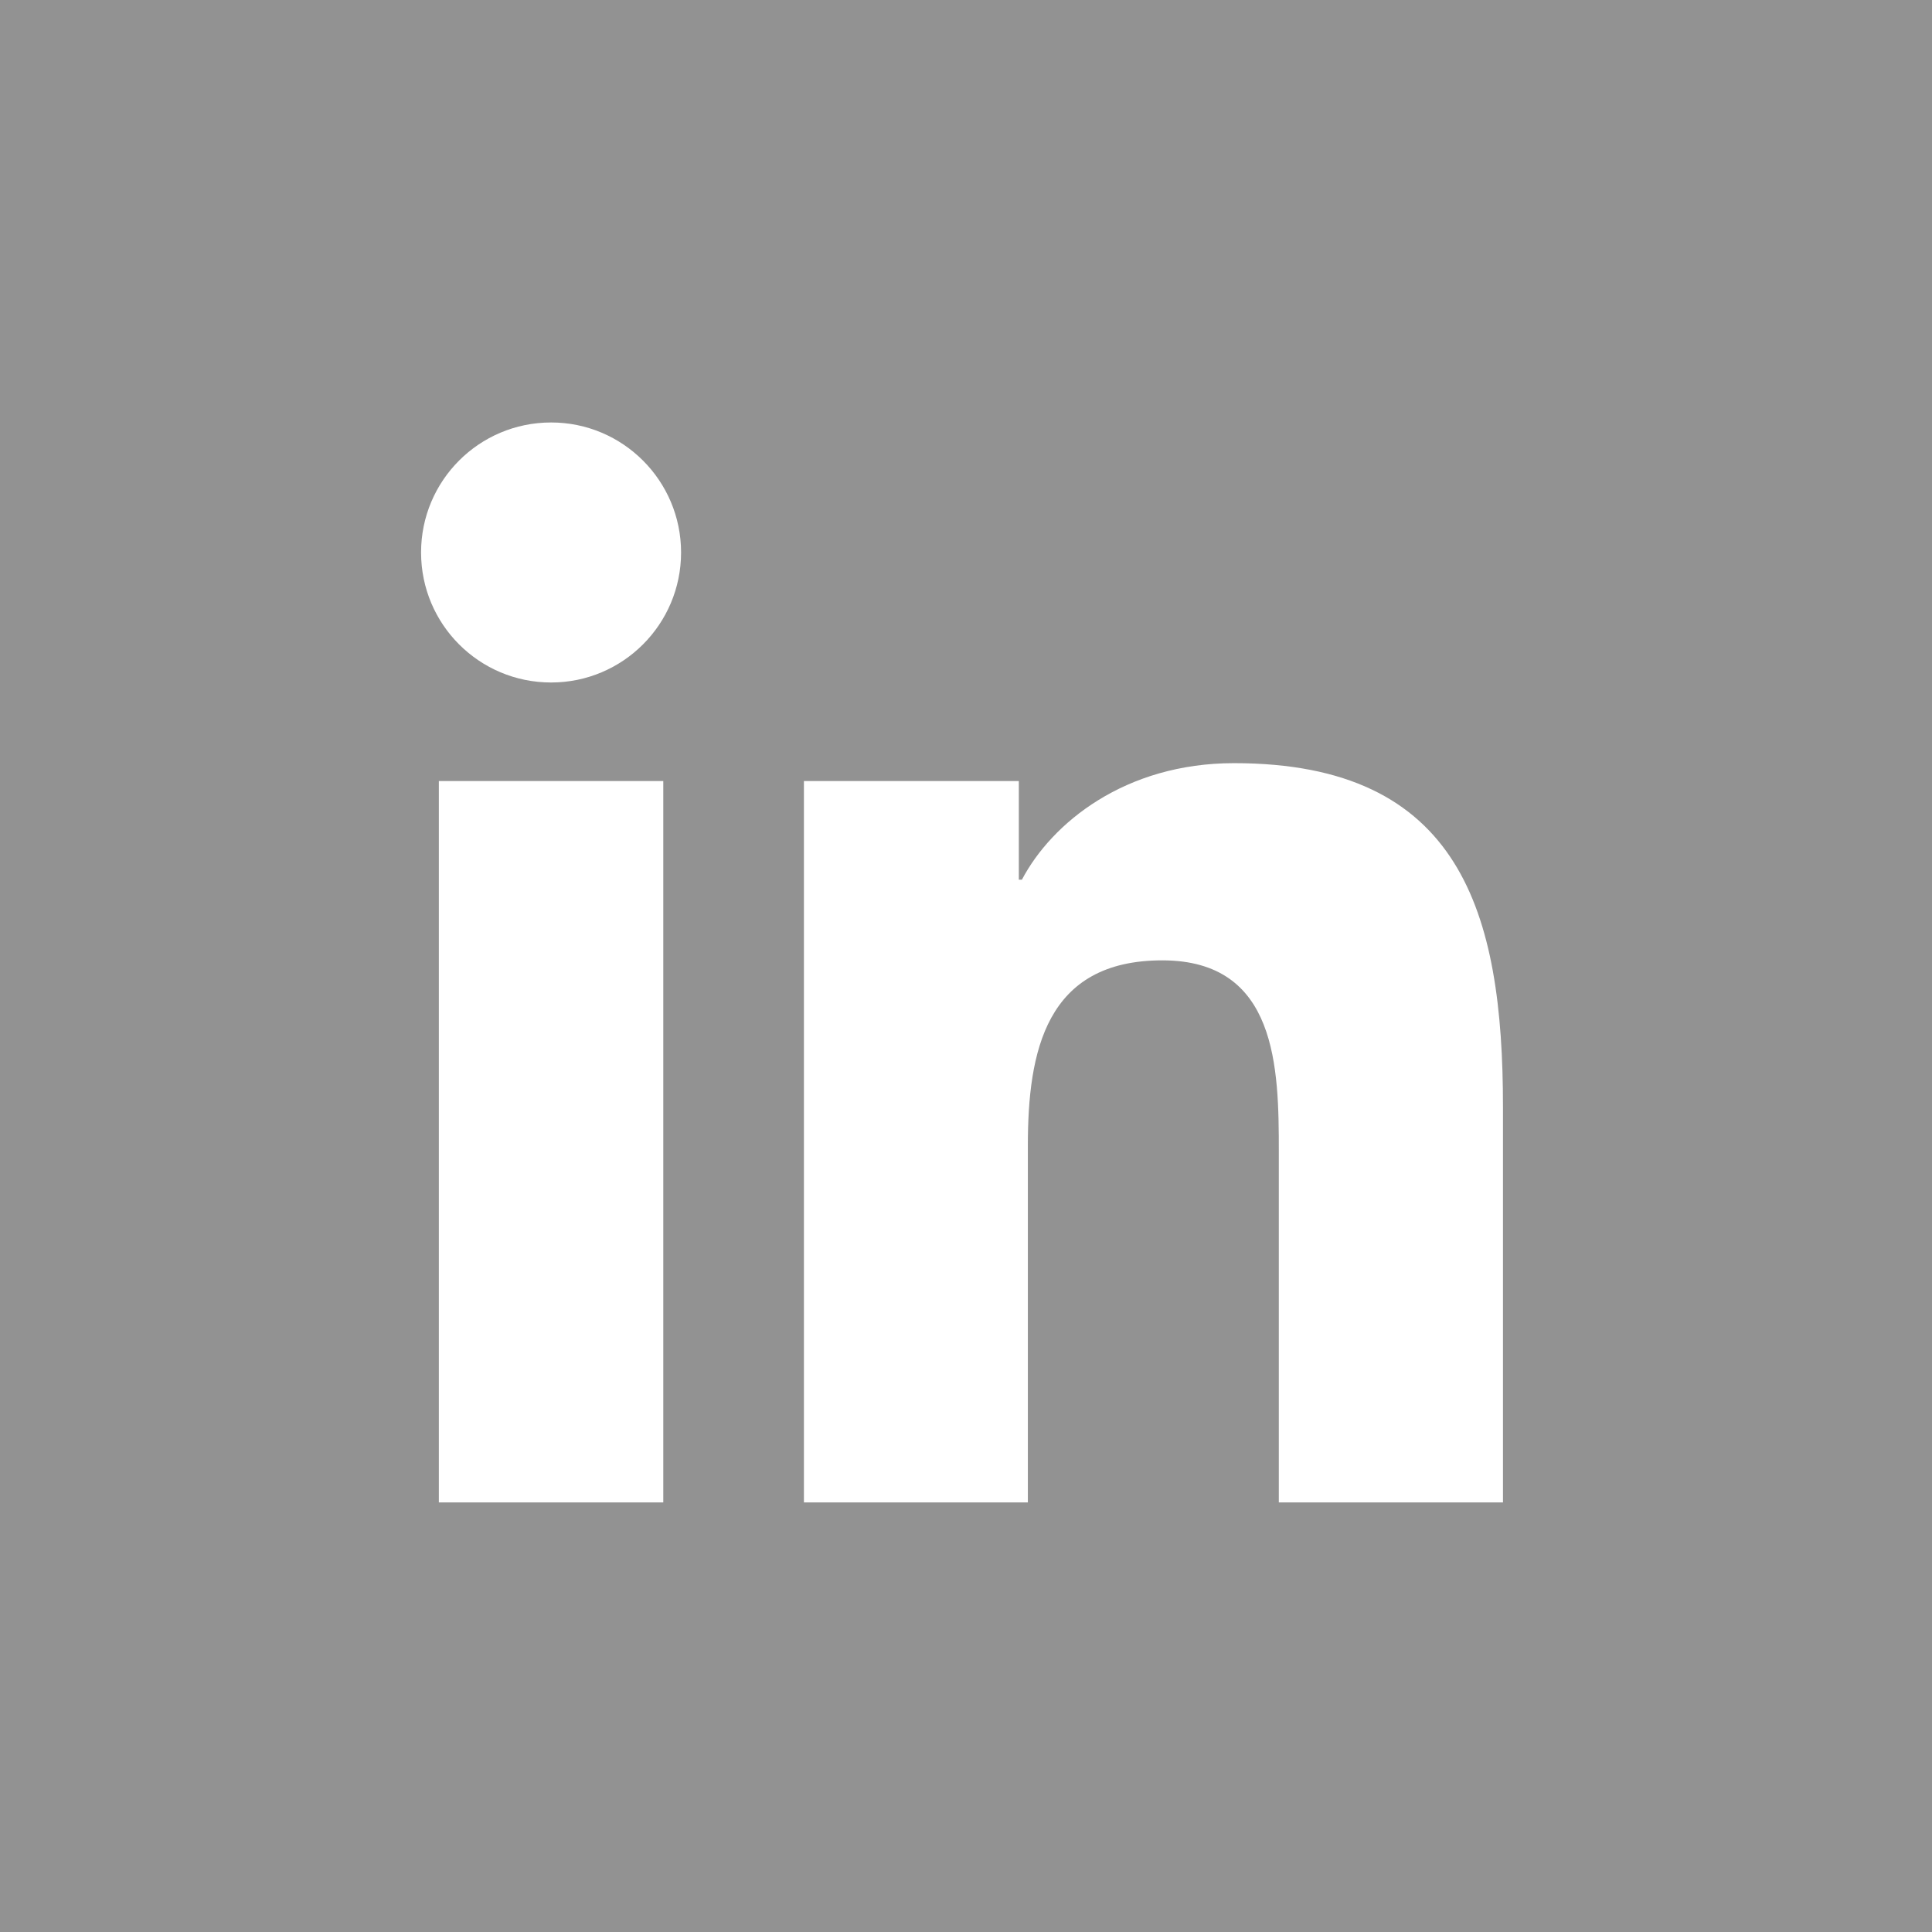
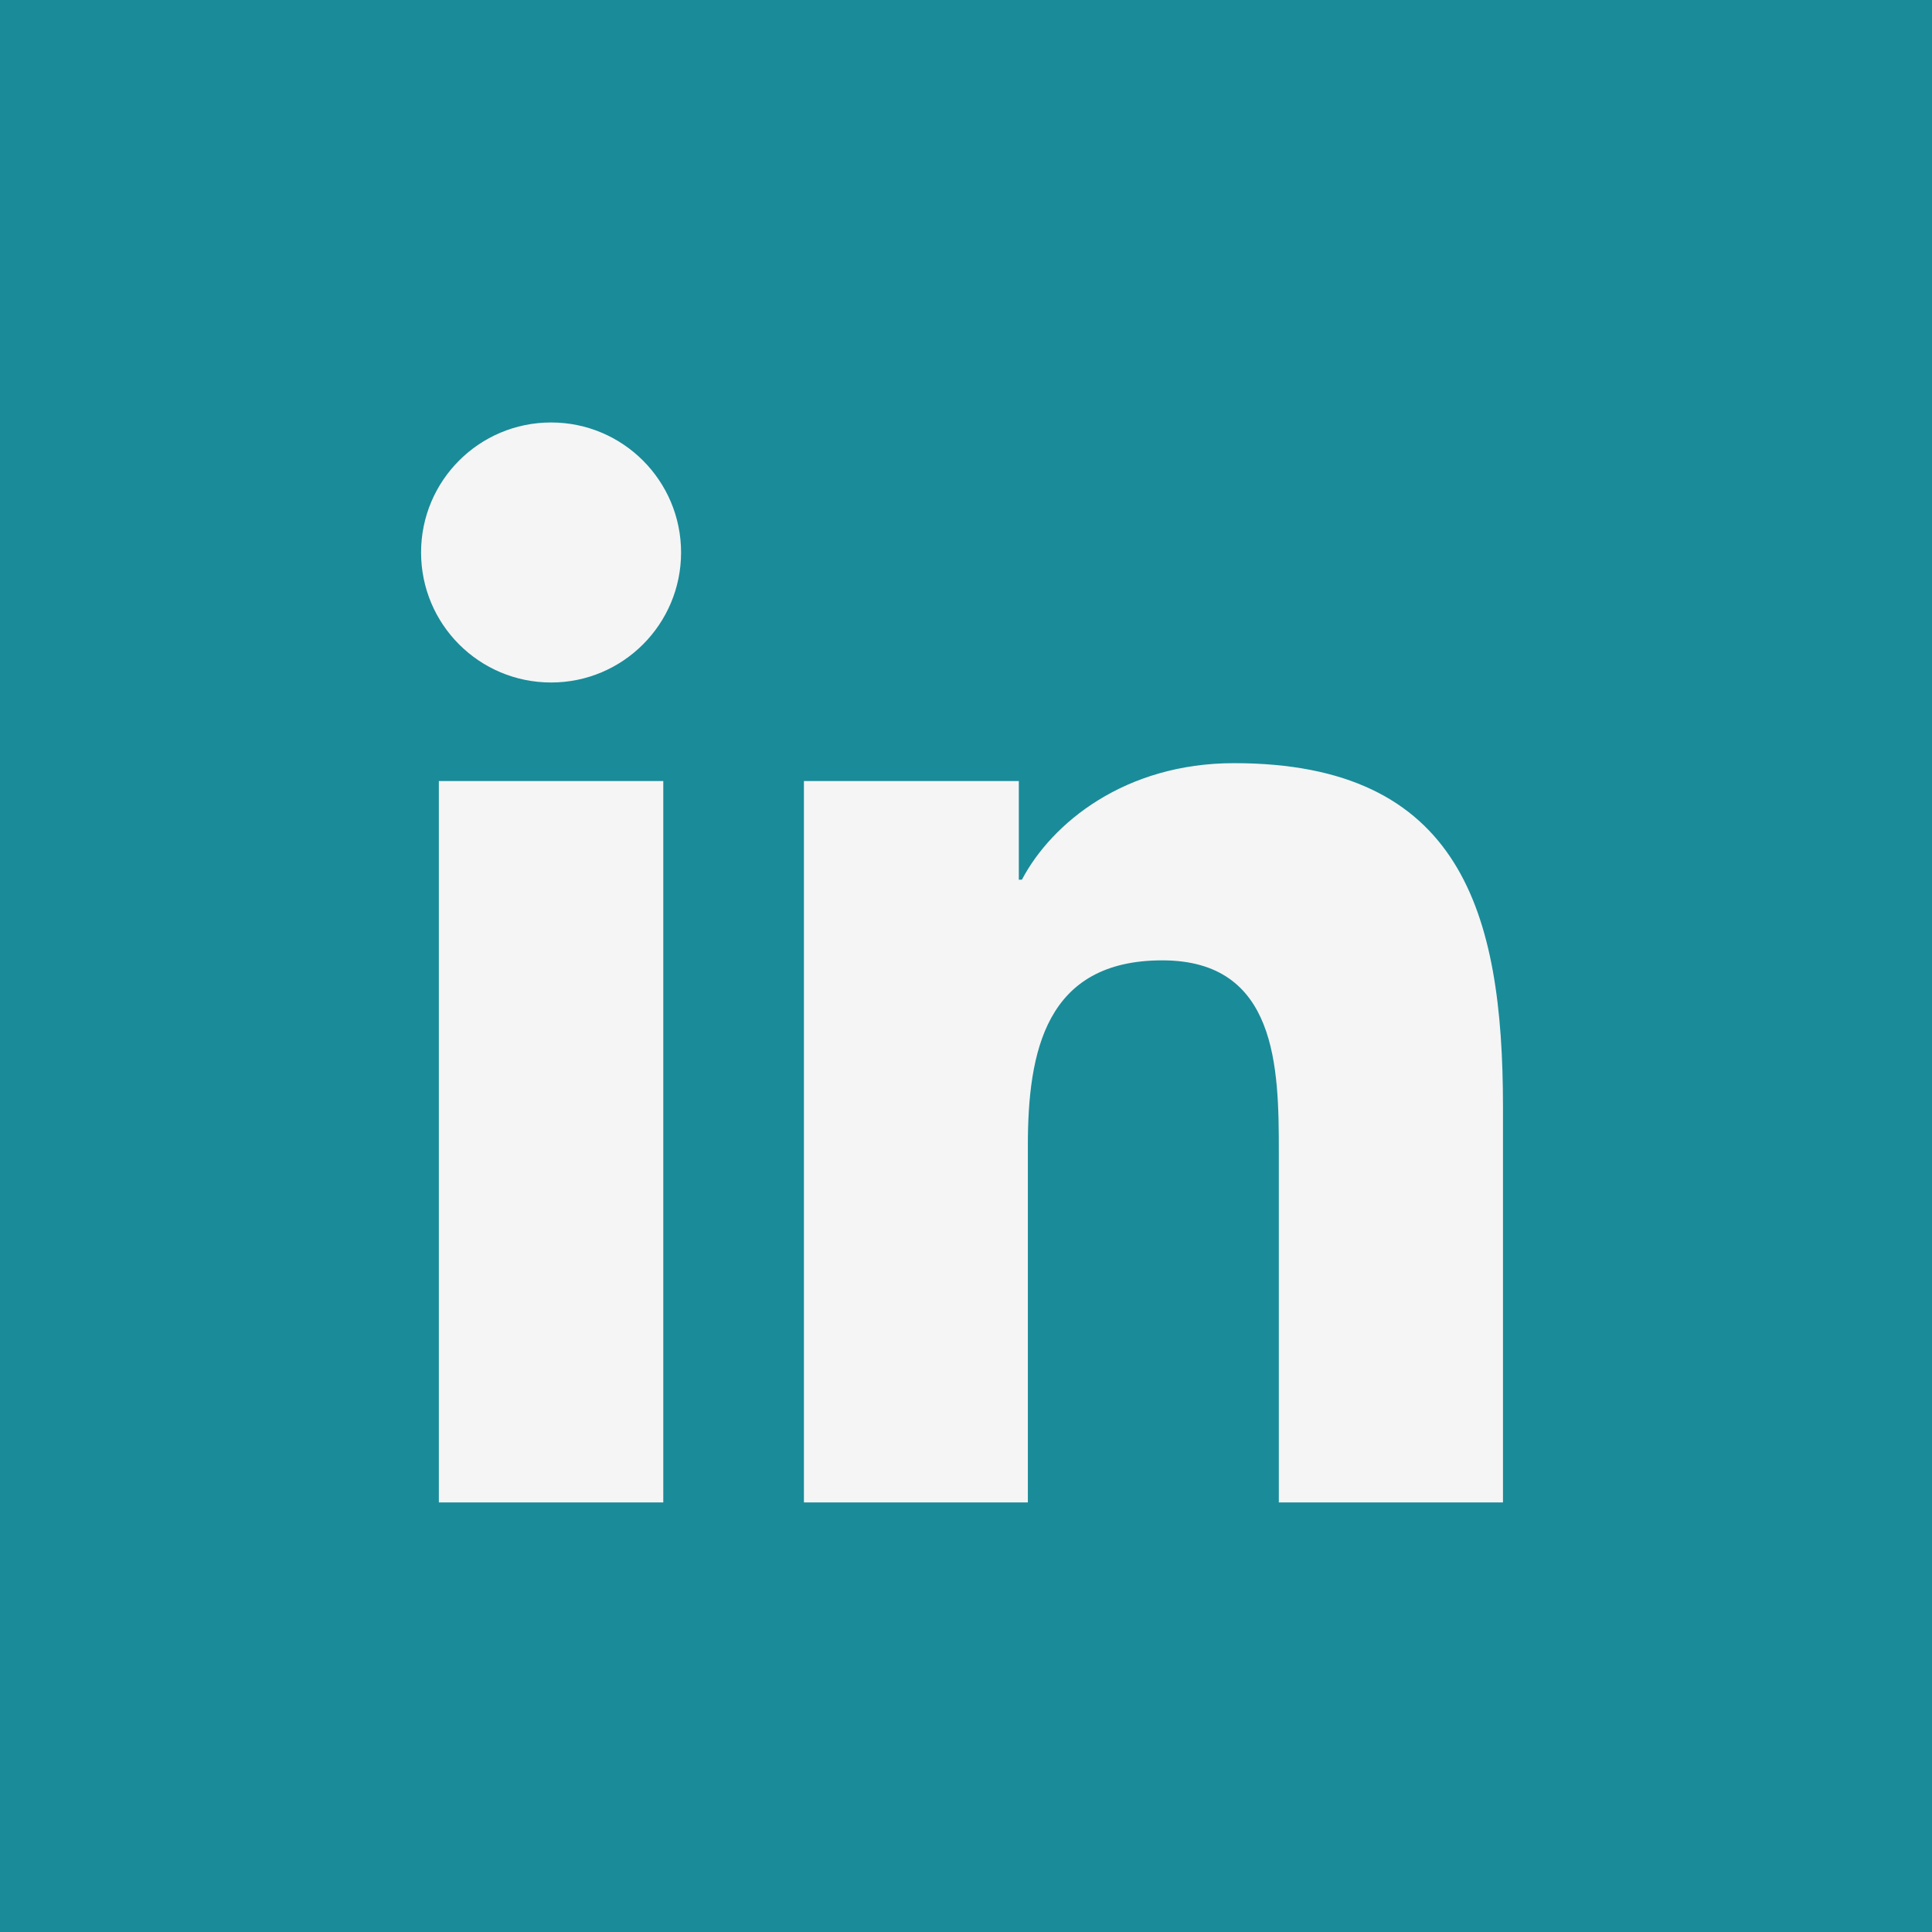
<svg xmlns="http://www.w3.org/2000/svg" version="1.1" id="Linkedin" x="0px" y="0px" viewBox="0 0 128 128" enable-background="new 0 0 128 128" xml:space="preserve">
  <g>
-     <rect id="linkedin-back" fill="#929292" width="128" height="128" />
+     <rect id="linkedin-back" fill="#1a8b99" width="128" height="128" />
    <g id="linkedin-linkedin">
-       <path fill="#FFFFFF" d="M29.075,51.747h14.869v47.792H29.075V51.747z M36.514,27.99c4.751,0,8.609,3.859,8.609,8.613    c0,4.755-3.857,8.614-8.609,8.614c-4.771,0-8.617-3.859-8.617-8.614C27.896,31.849,31.743,27.99,36.514,27.99" />
-       <path fill="#FFFFFF" d="M53.262,51.747H67.5v6.534h0.204c1.98-3.757,6.827-7.72,14.054-7.72    c15.039,0,17.818,9.896,17.818,22.767v26.211H84.725V76.298c0-5.542-0.096-12.672-7.719-12.672    c-7.729,0-8.908,6.04-8.908,12.275v23.638H53.262V51.747z" />
+       <path fill="#f5f5f5" d="M29.075,51.747h14.869v47.792H29.075V51.747z M36.514,27.99c4.751,0,8.609,3.859,8.609,8.613    c0,4.755-3.857,8.614-8.609,8.614c-4.771,0-8.617-3.859-8.617-8.614C27.896,31.849,31.743,27.99,36.514,27.99" />
+       <path fill="#f5f5f5" d="M53.262,51.747H67.5v6.534h0.204c1.98-3.757,6.827-7.72,14.054-7.72    c15.039,0,17.818,9.896,17.818,22.767v26.211H84.725V76.298c0-5.542-0.096-12.672-7.719-12.672    c-7.729,0-8.908,6.04-8.908,12.275v23.638H53.262V51.747z" />
    </g>
  </g>
</svg>
